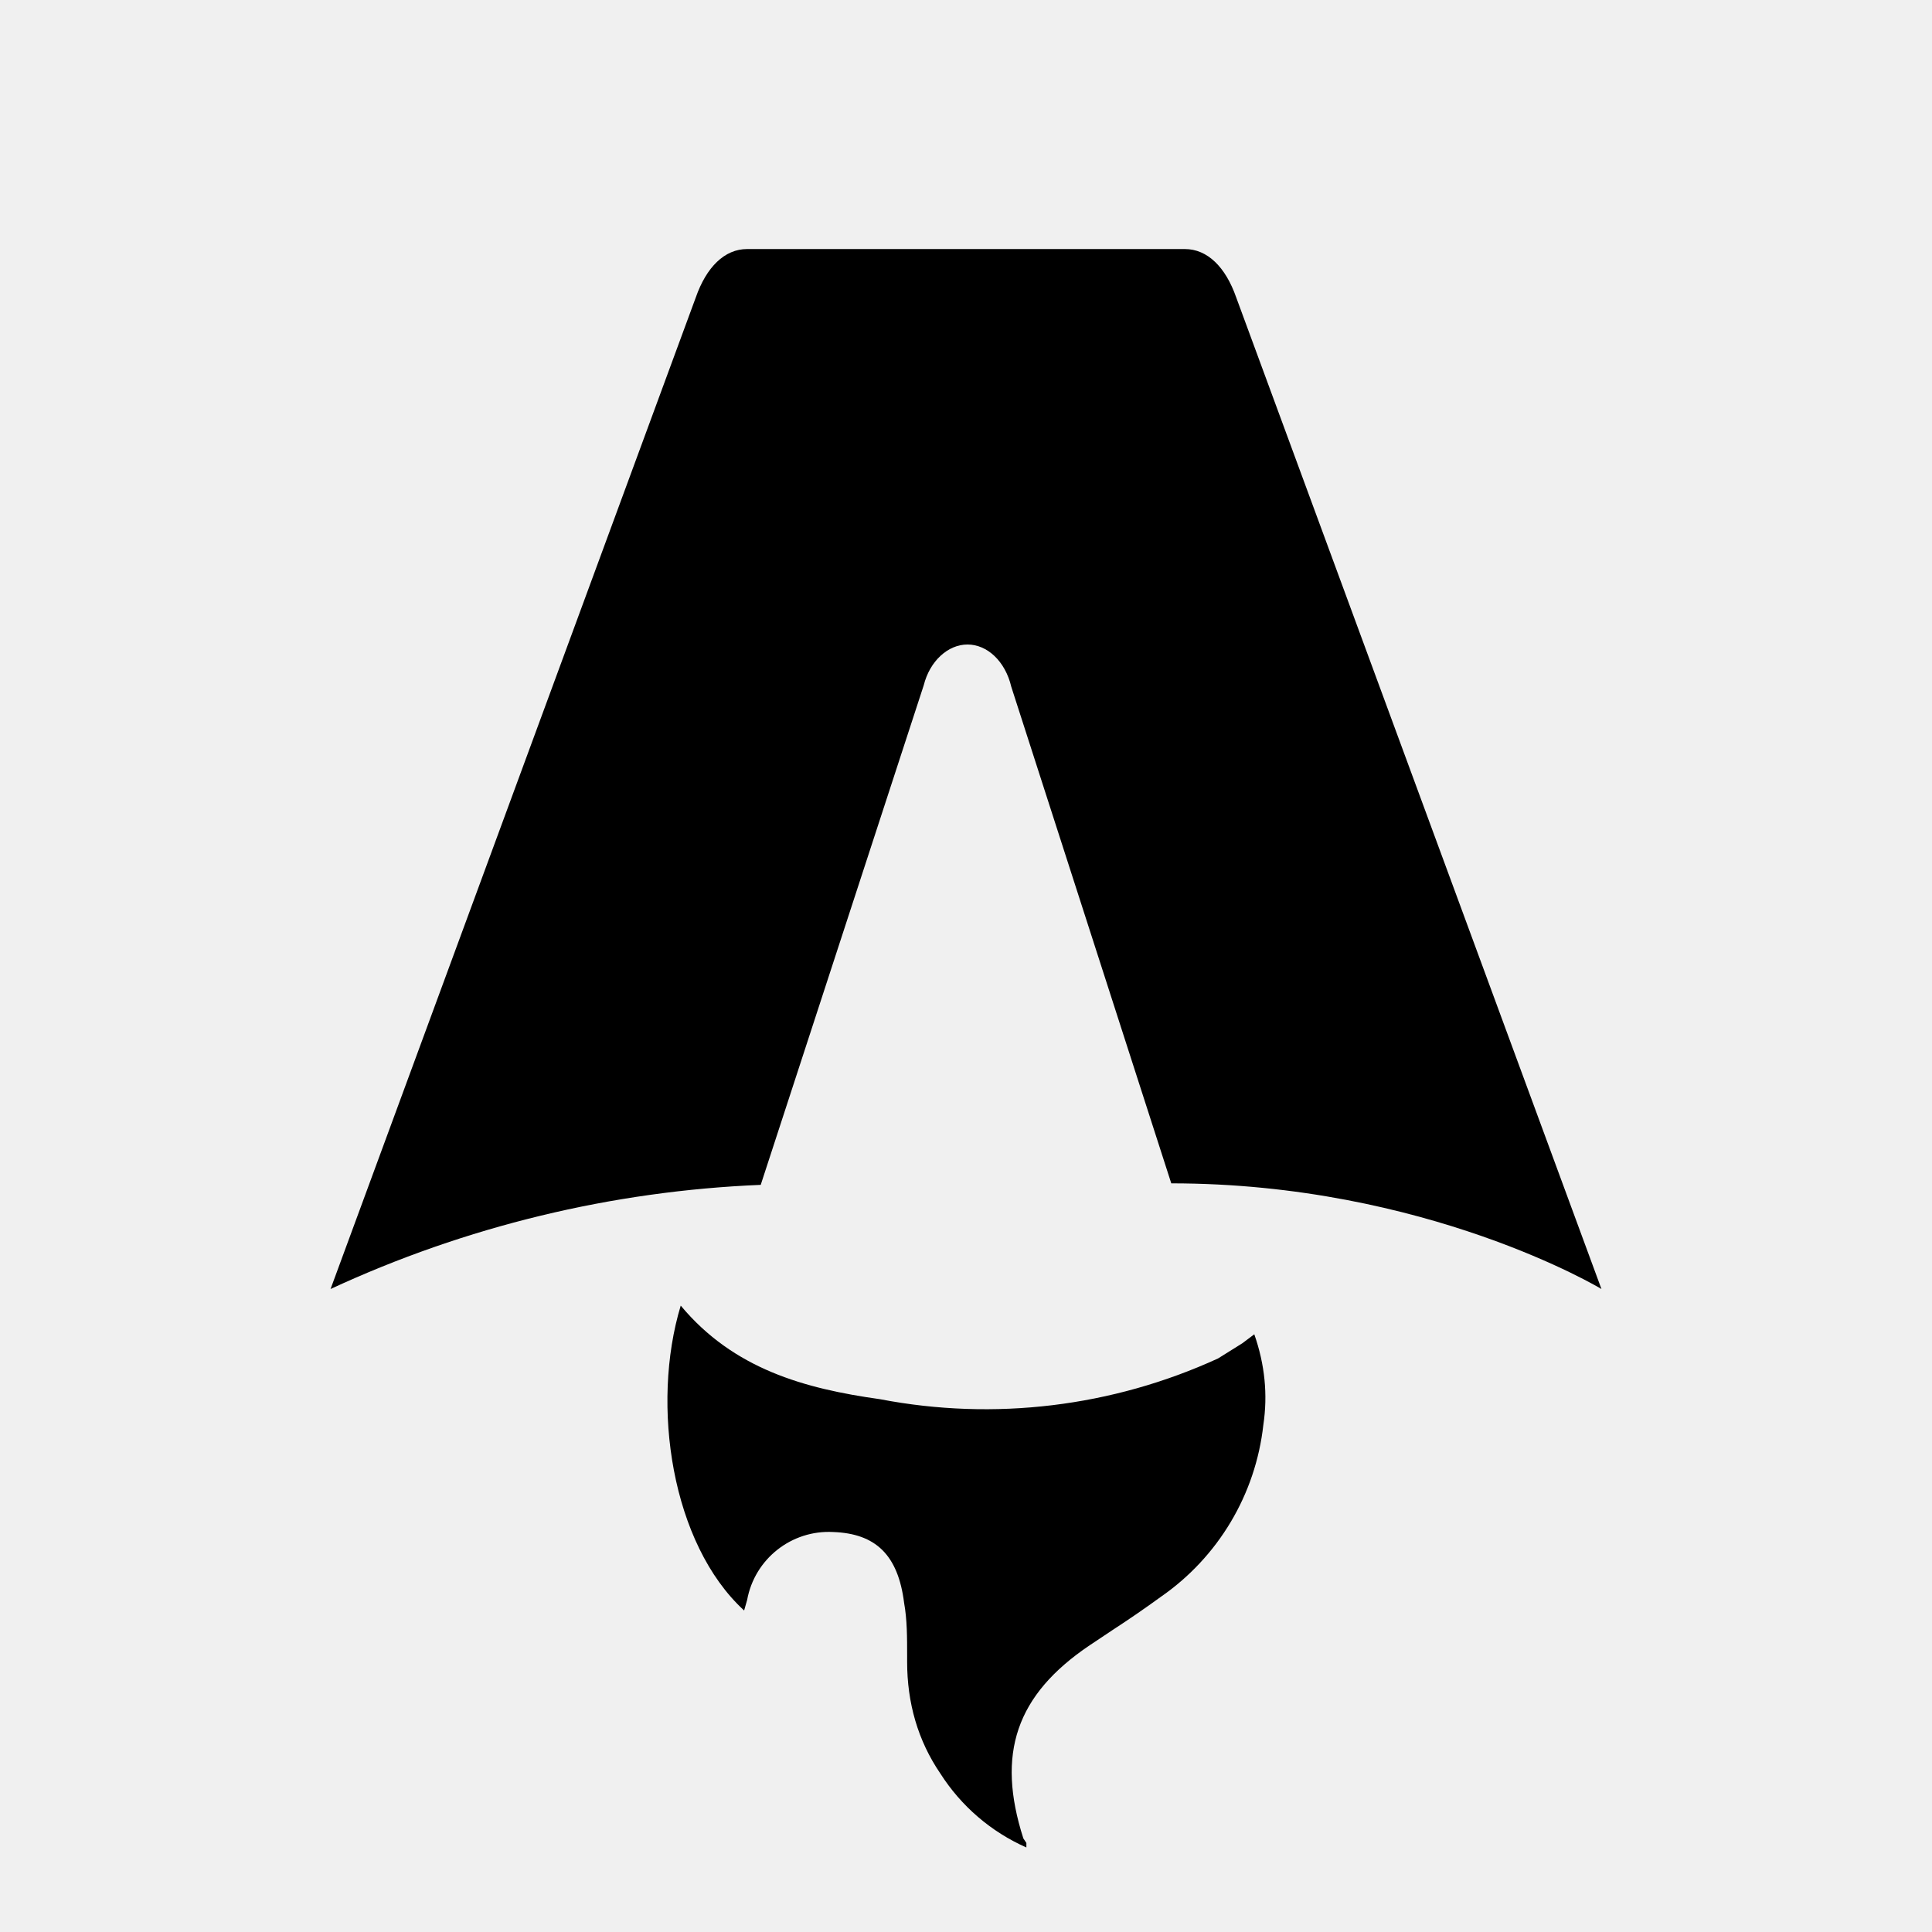
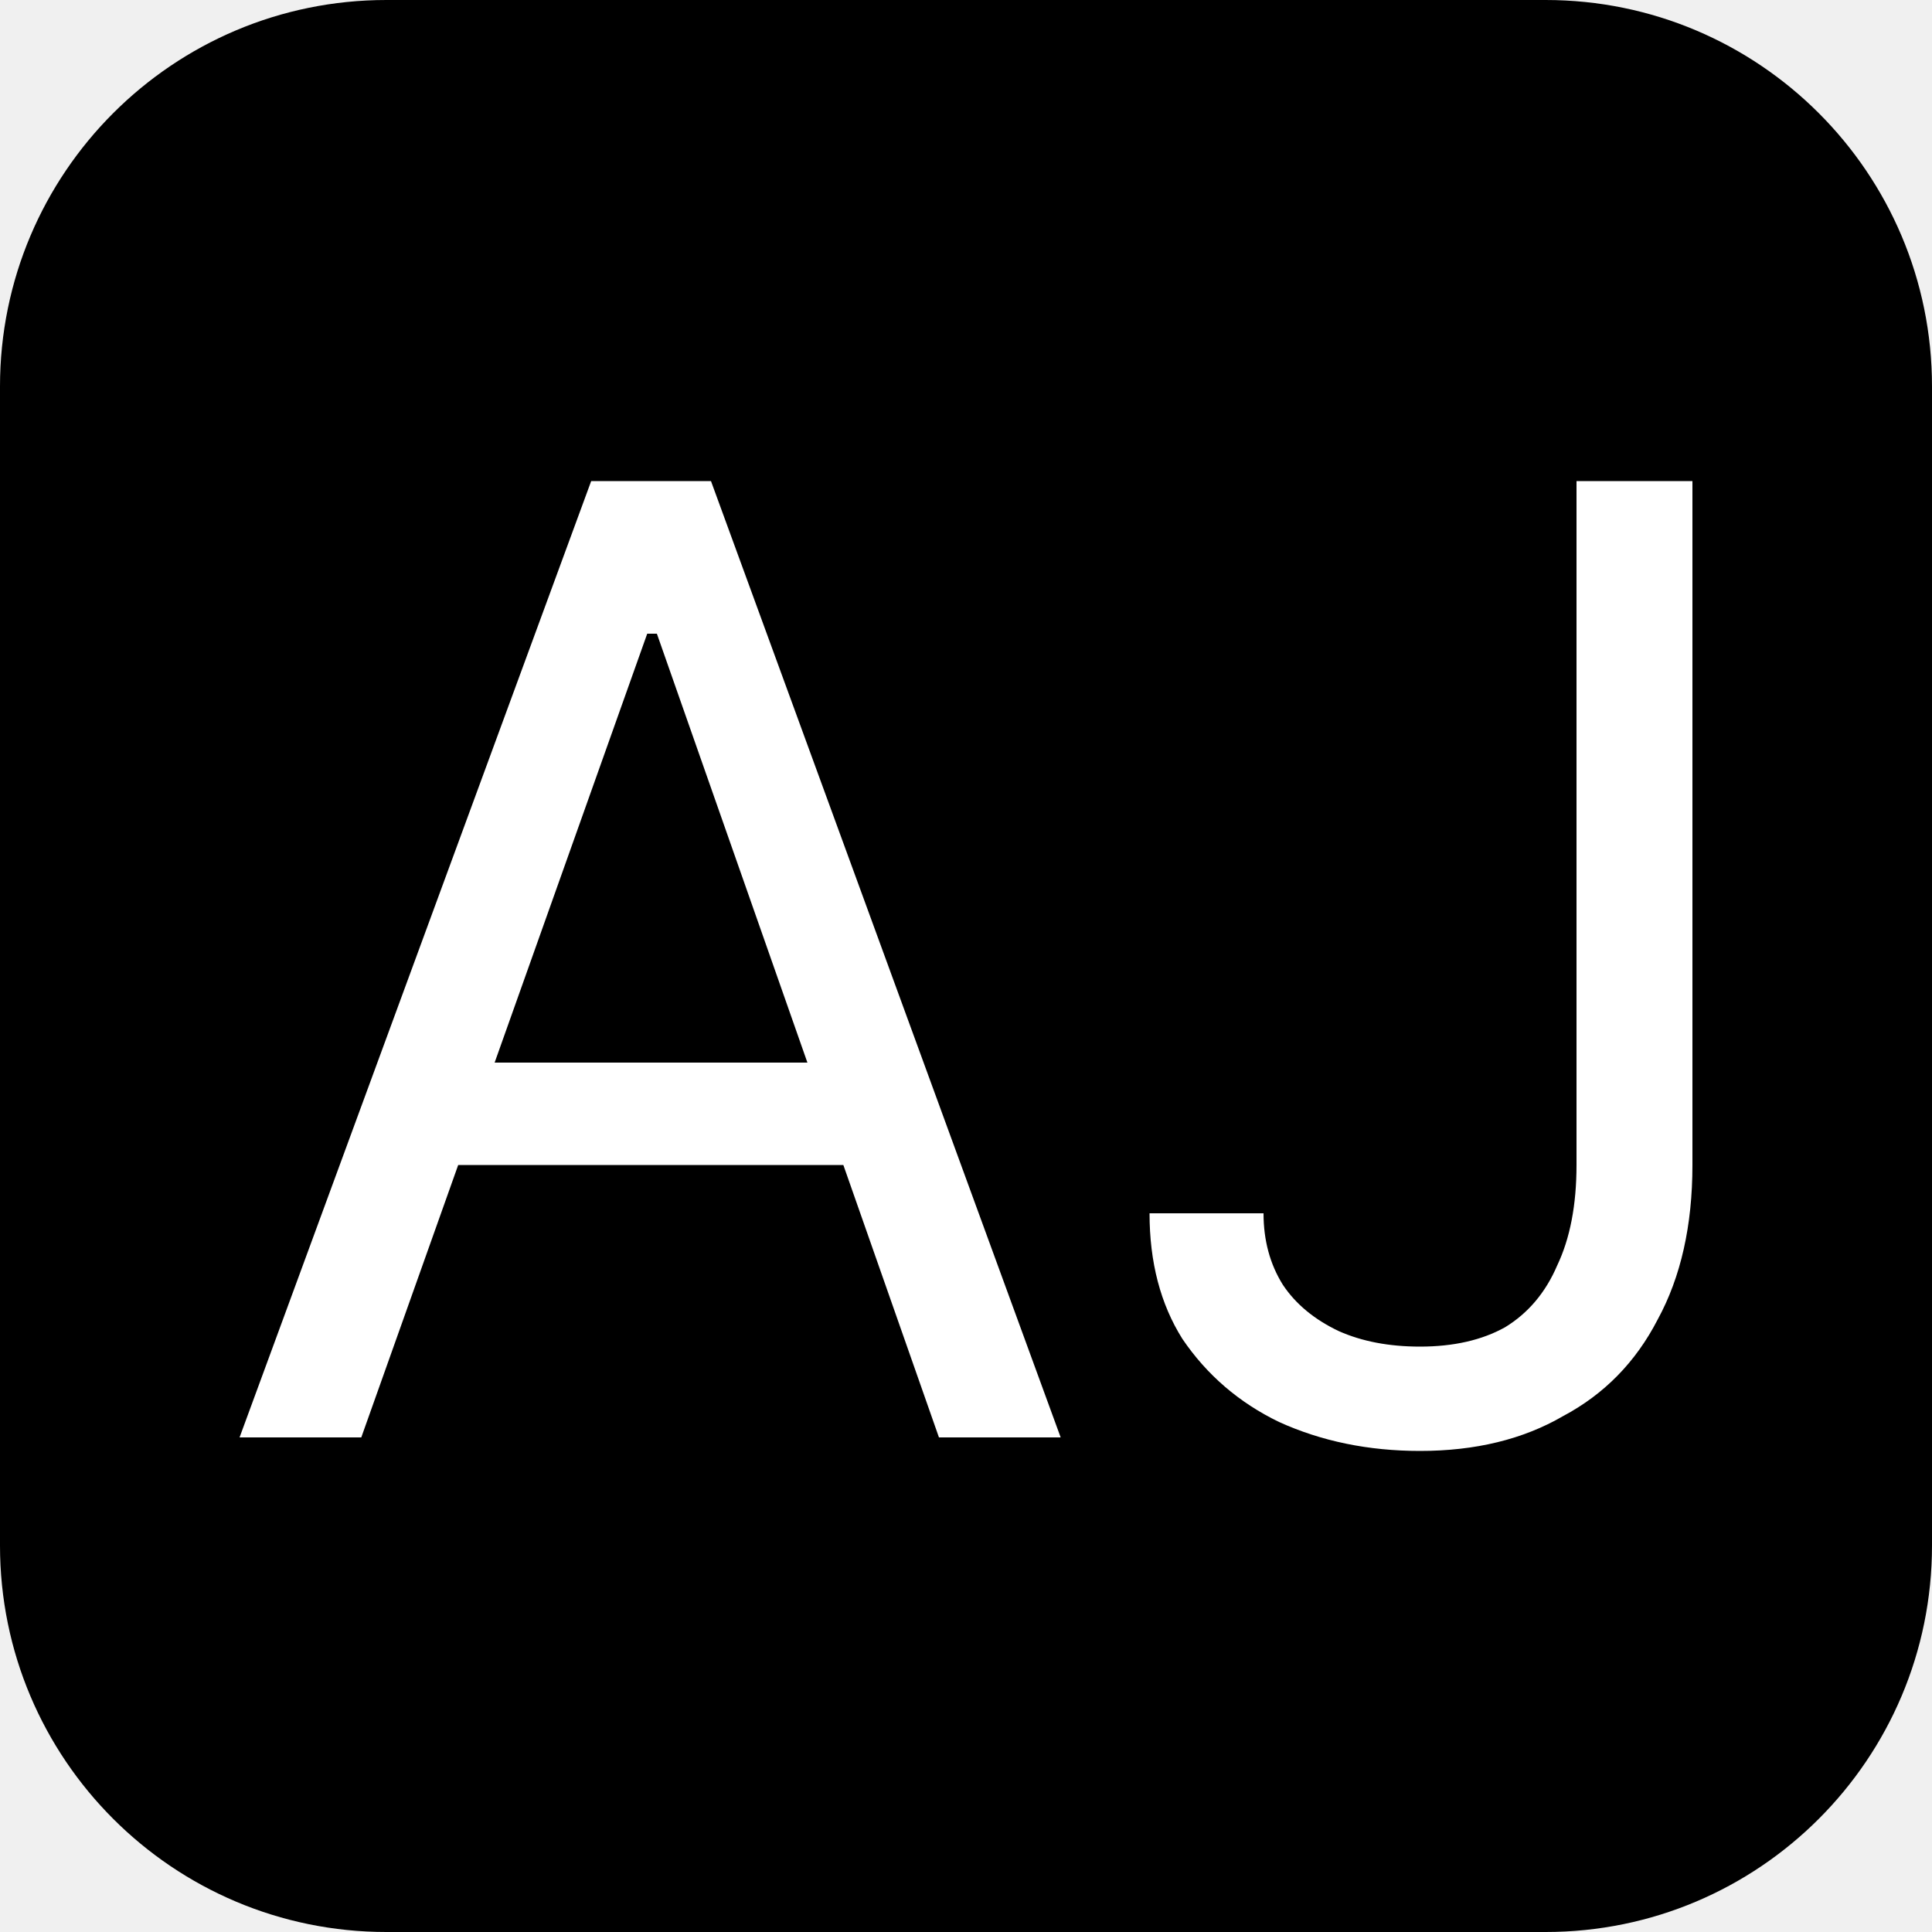
- <svg xmlns="http://www.w3.org/2000/svg" fill="none" viewBox="0 0 128 128">
-   <path d="M50.4 78.5a75.1 75.1 0 0 0-28.5 6.9l24.2-65.7c.7-2 1.9-3.2 3.4-3.2h29c1.5 0 2.7 1.2 3.4 3.2l24.2 65.7s-11.6-7-28.5-7L67 45.5c-.4-1.7-1.6-2.8-2.9-2.8-1.3 0-2.5 1.1-2.9 2.7L50.4 78.5Zm-1.1 28.2Zm-4.2-20.2c-2 6.6-.6 15.8 4.2 20.2a17.5 17.5 0 0 1 .2-.7 5.5 5.5 0 0 1 5.7-4.5c2.8.1 4.3 1.5 4.7 4.7.2 1.1.2 2.3.2 3.5v.4c0 2.7.7 5.2 2.2 7.4a13 13 0 0 0 5.7 4.9v-.3l-.2-.3c-1.8-5.6-.5-9.5 4.4-12.8l1.5-1a73 73 0 0 0 3.2-2.2 16 16 0 0 0 6.8-11.4c.3-2 .1-4-.6-6l-.8.6-1.6 1a37 37 0 0 1-22.4 2.7c-5-.7-9.7-2-13.2-6.2Z" />
-   <style>
-         path { fill: #000; }
-         @media (prefers-color-scheme: dark) {
-             path { fill: #FFF; }
-         }
-     </style>
+ <svg xmlns="http://www.w3.org/2000/svg" viewBox="0 0 100 100">
+   <rect width="100" height="100" rx="20" />
+   <path fill="#fff" d="M33.5 32.8 18.7 74.4h-6.3l18.2-49.5h6.2l18.1 49.5h-6.3L34 32.8h-.4ZM21 60.4V55h25.3v5.3H21Zm60.6-.1V24.9h6v35.4q0 4.7-1.8 8-1.7 3.3-4.9 5-3.1 1.8-7.4 1.8-4 0-7.3-1.5-3.1-1.5-5-4.3-1.7-2.7-1.7-6.5h5.9q0 2.1 1 3.7 1 1.5 2.9 2.4 1.8.8 4.2.8 2.6 0 4.4-1 1.8-1.1 2.7-3.2 1-2.1 1-5.2Z" />
</svg>
